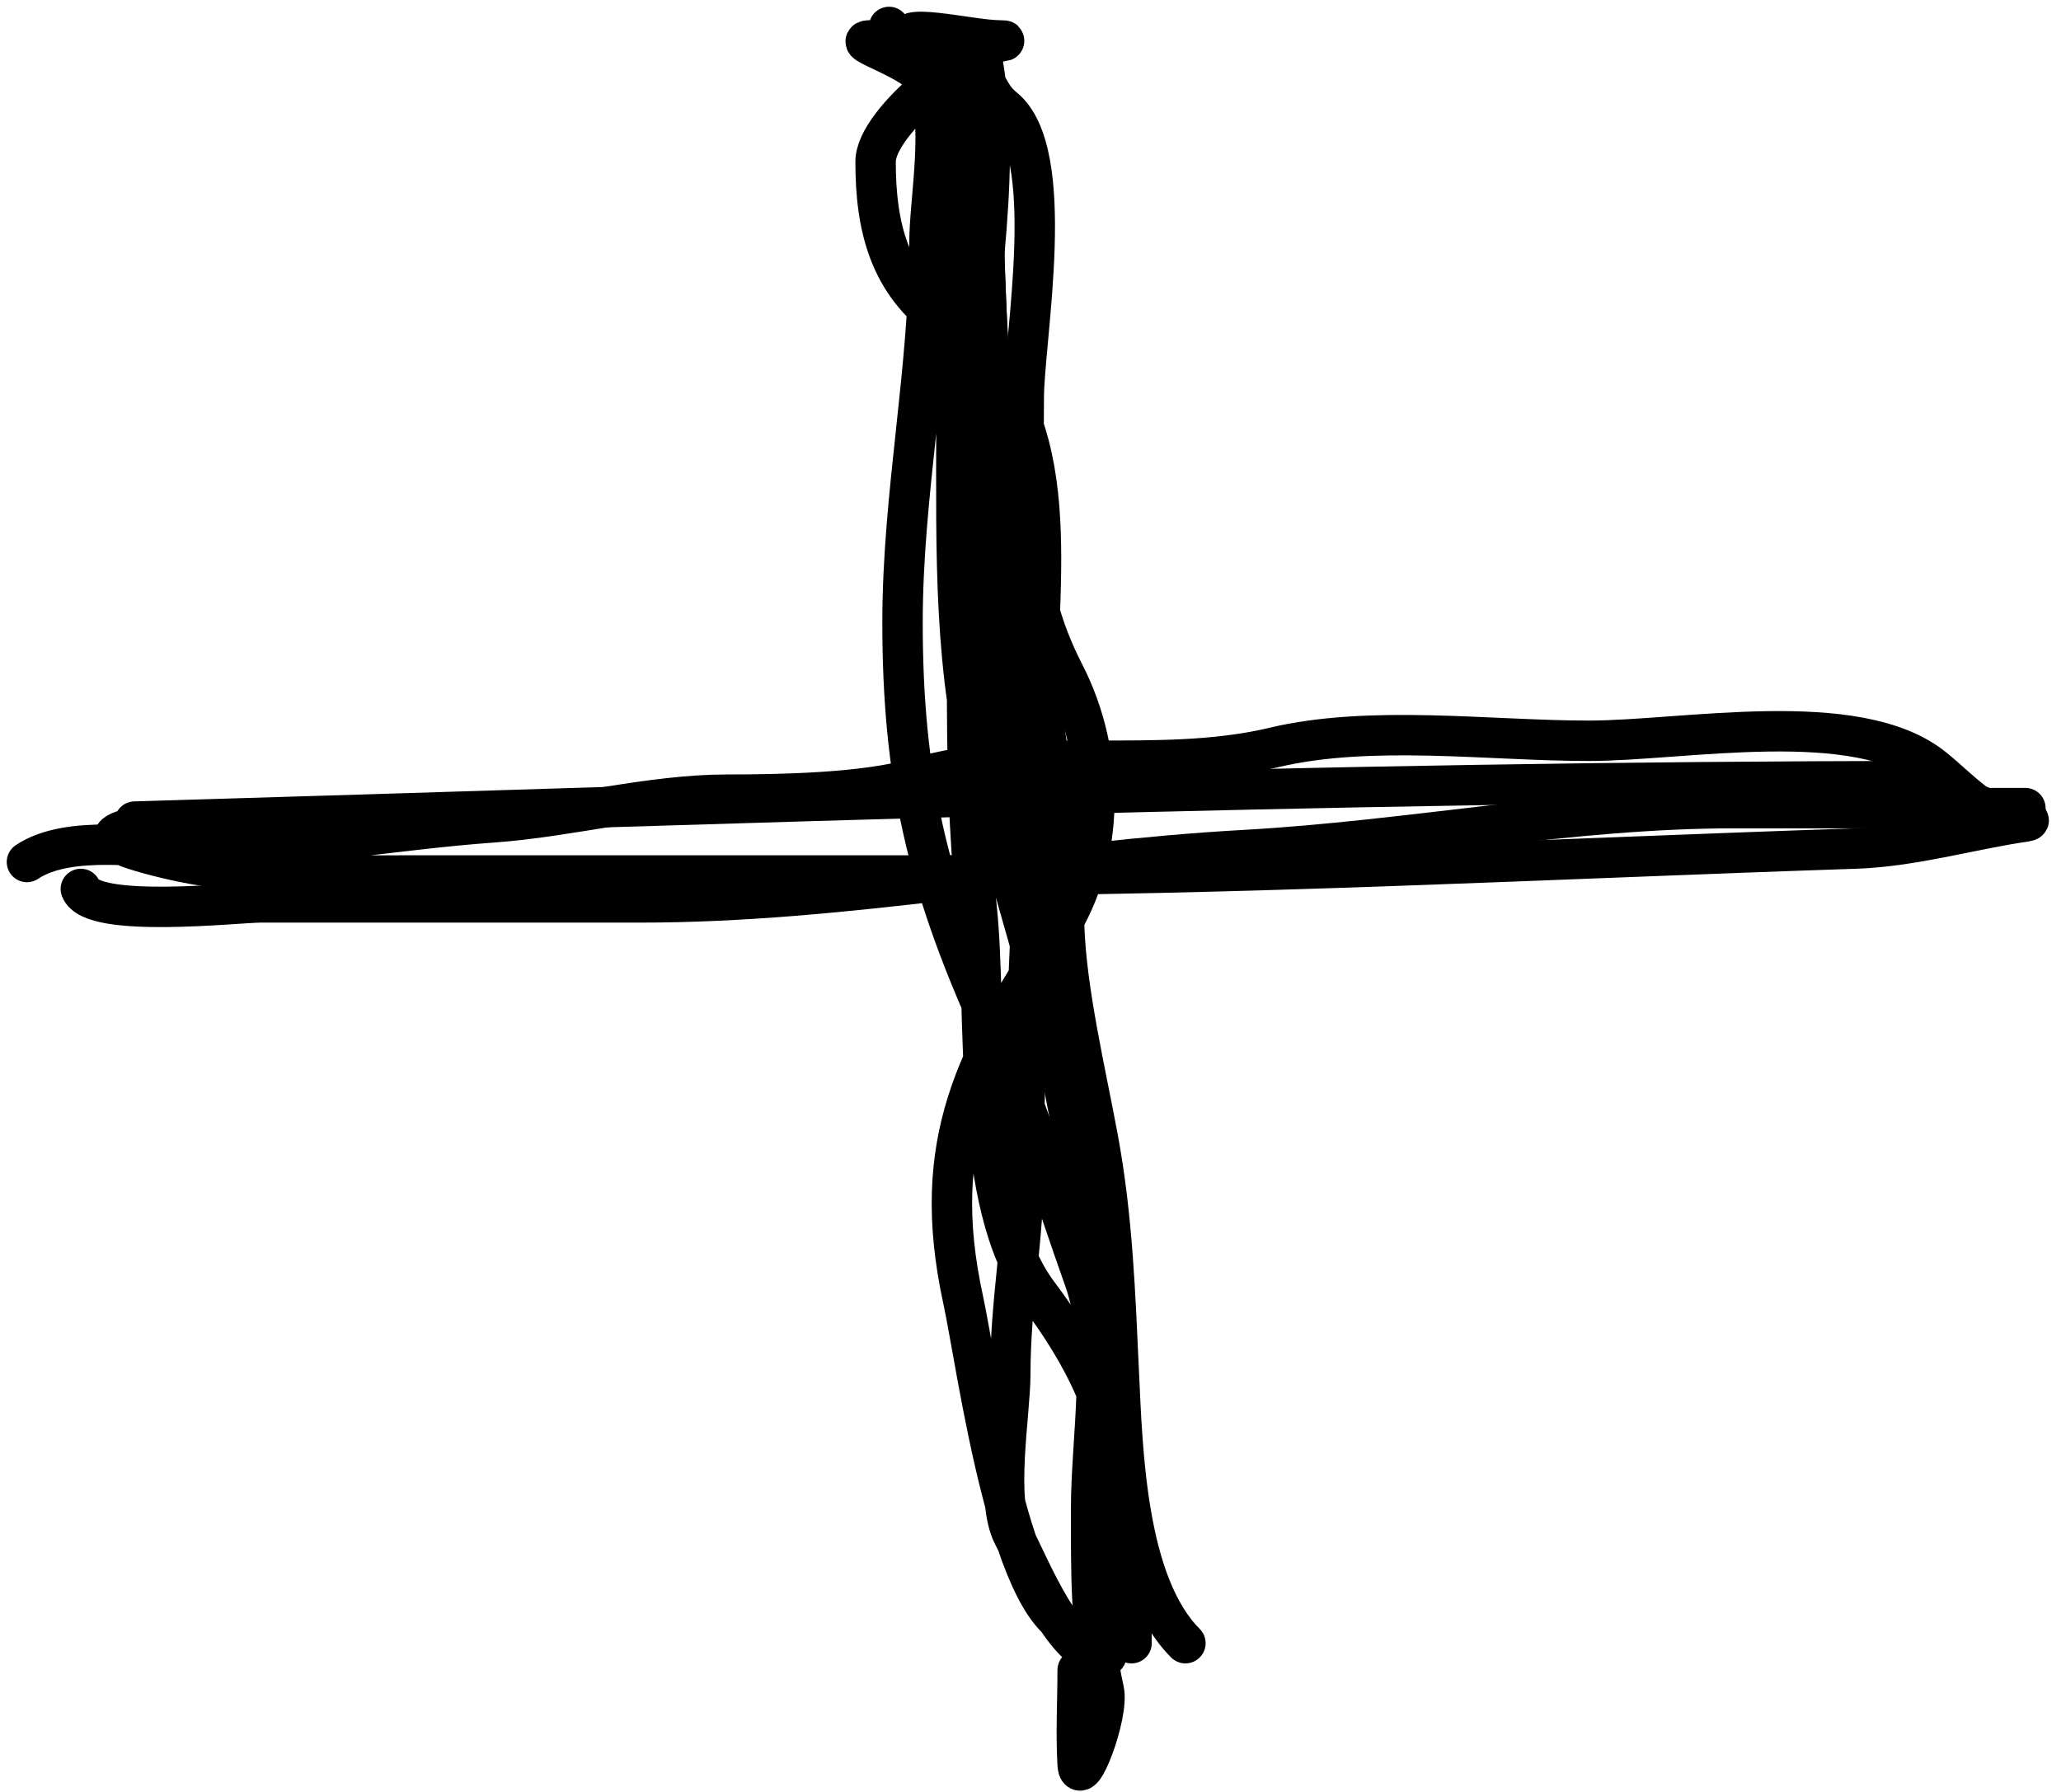
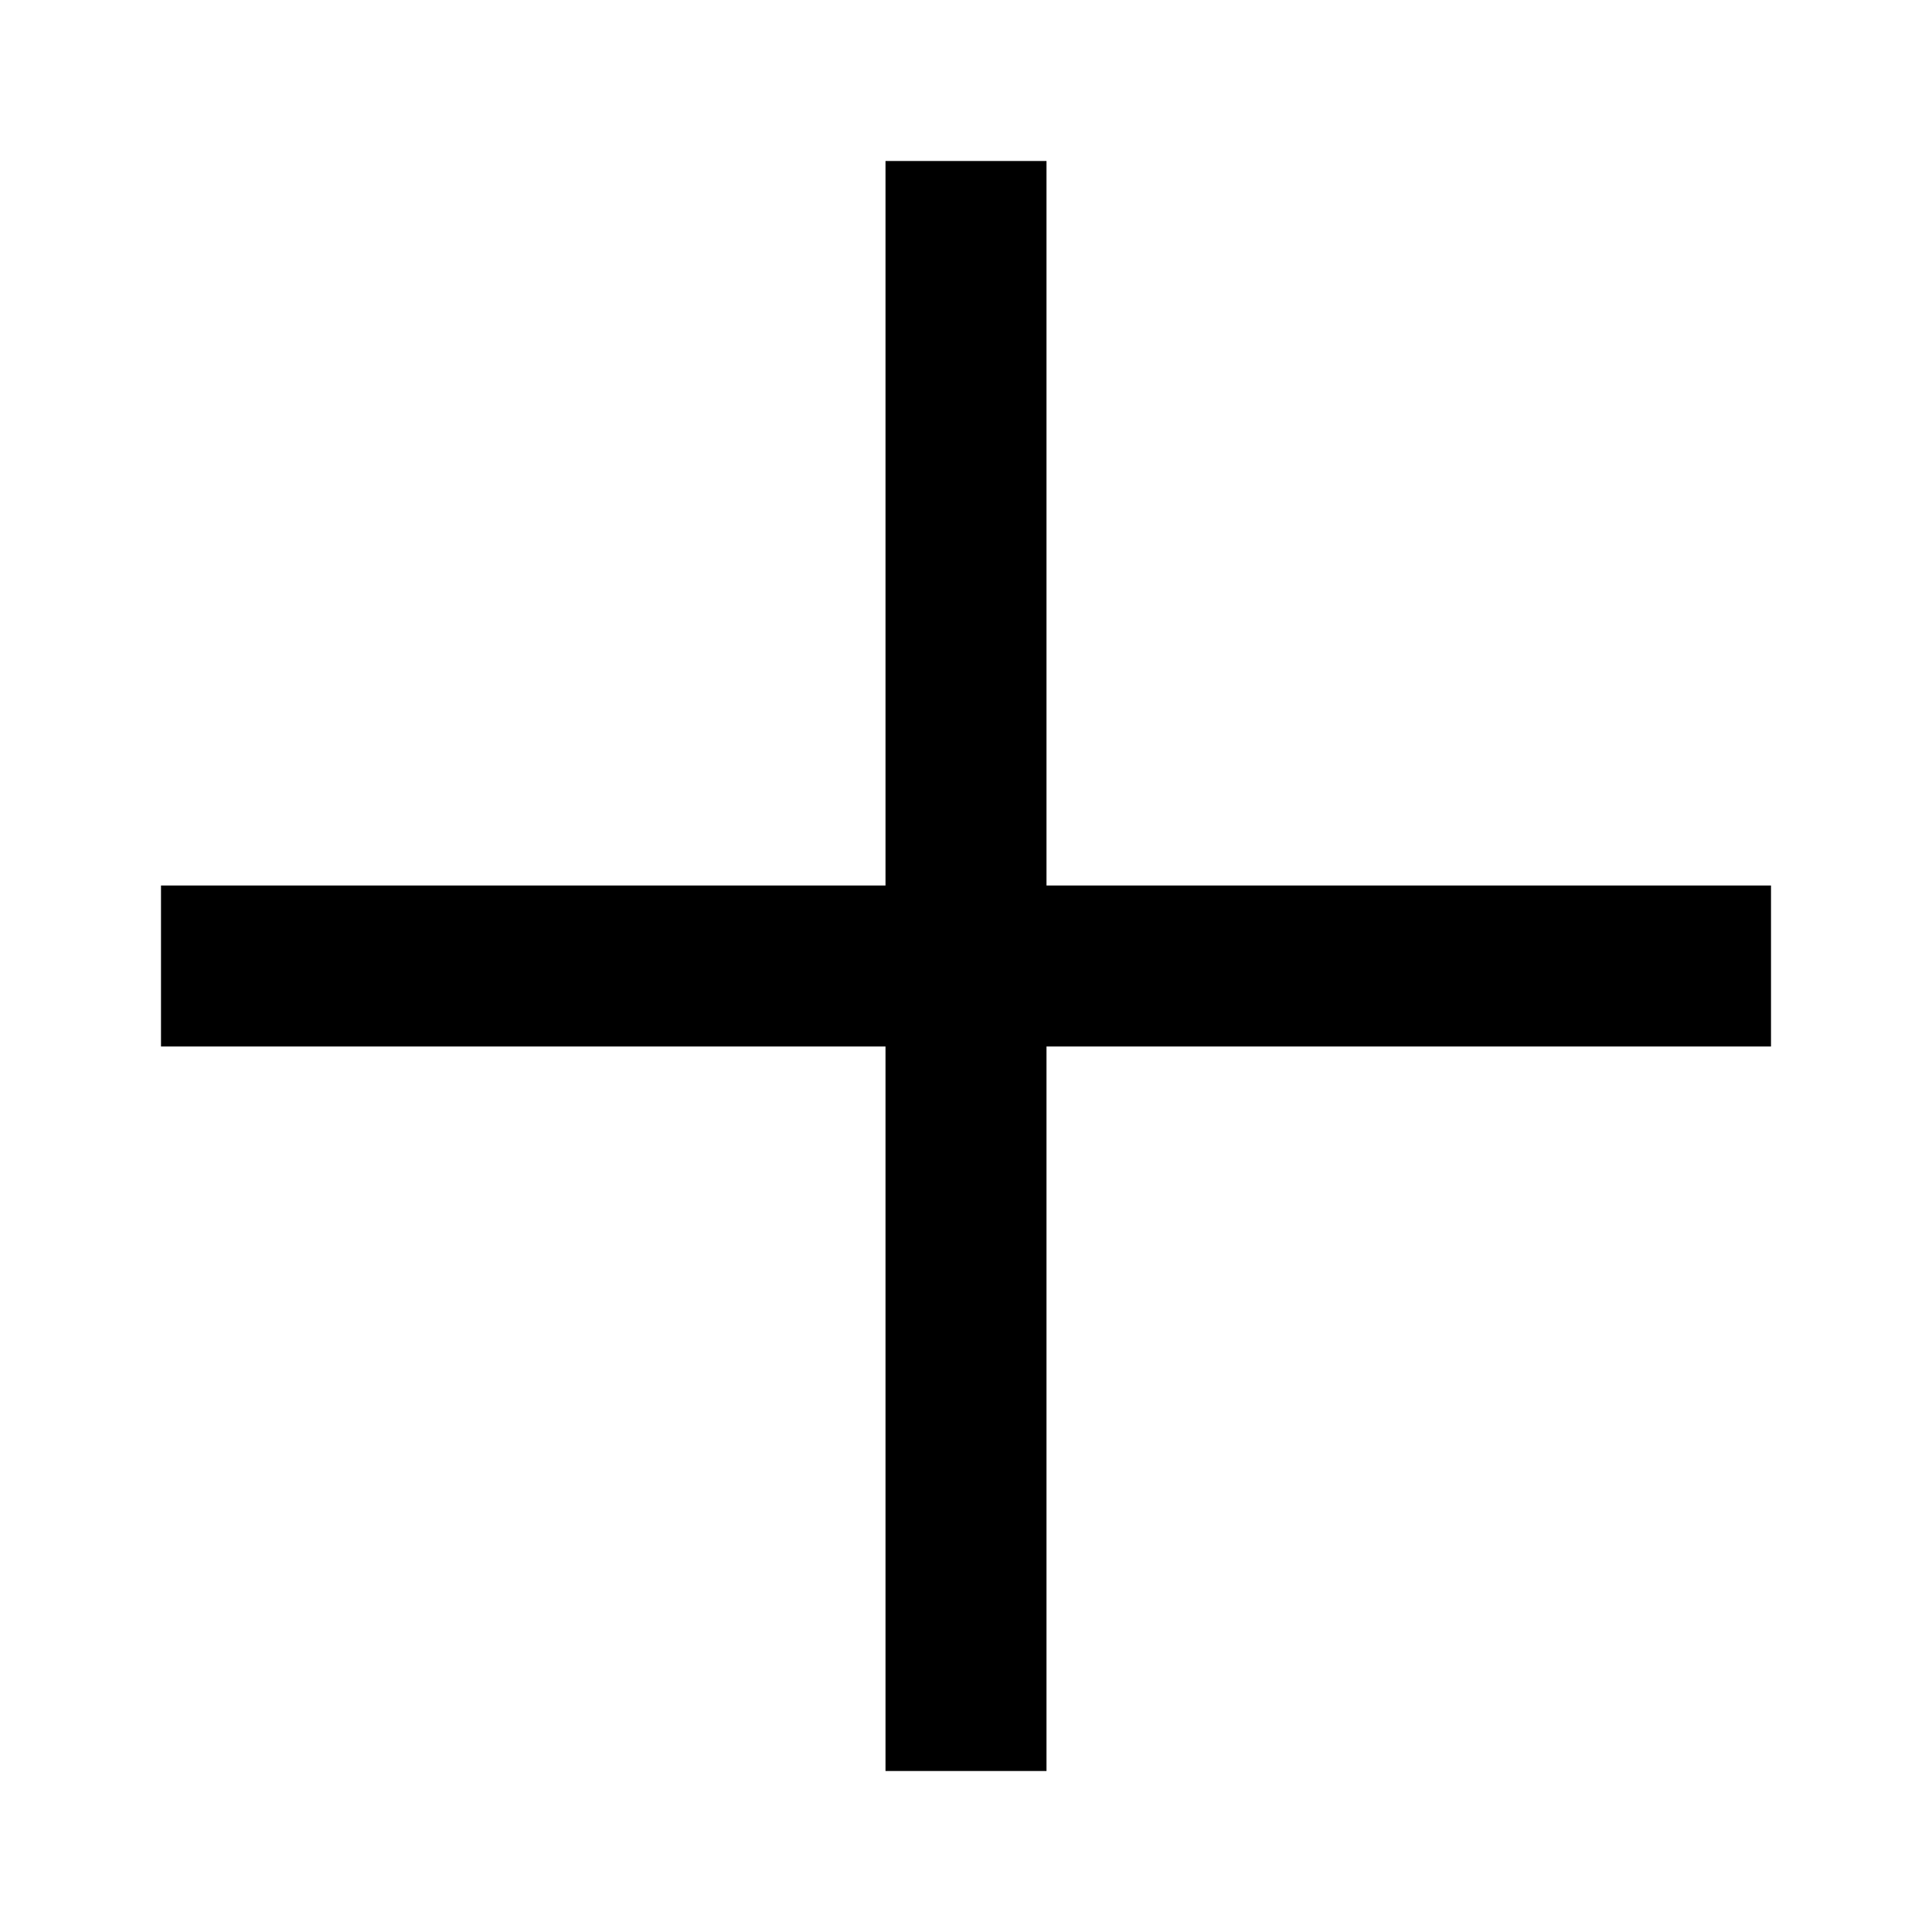
- <svg xmlns="http://www.w3.org/2000/svg" width="153" height="133" viewBox="0 0 153 133" fill="none">
-   <path d="M10 61C54.353 59.696 98.573 58 143 58" stroke="black" stroke-width="3" stroke-linecap="round" />
-   <path d="M73 5C73 14.093 72.856 23.673 74.055 32.667C75.668 44.761 78.605 56.526 79 68.778C79.155 73.594 80.602 79.649 81.5 84.5C82.588 90.375 82.78 95.967 83.055 101.889C83.328 107.755 83.598 117.598 88 122" stroke="black" stroke-width="3" stroke-linecap="round" />
-   <path d="M6 66C6.831 68.216 17.643 67 19.333 67C28.741 67 38.148 67 47.556 67C62.678 67 77.309 63.952 92.444 63.111C104.596 62.436 116.614 60 128.778 60C135.519 60 155.741 60 149 60" stroke="black" stroke-width="3" stroke-linecap="round" />
-   <path d="M72 4C74.242 26.423 72.775 49.541 77.222 71.778C80.544 88.386 84 105.095 84 122" stroke="black" stroke-width="3" stroke-linecap="round" />
-   <path d="M15 61C13.383 61 4.588 61.5 10.444 63.222C17.32 65.244 23.861 65 31 65C43.611 65 56.222 65 68.833 65C91.969 65 114.714 63.769 137.778 63C142.02 62.859 146.395 61.563 150.333 61C151.685 60.807 147.578 60.394 146.5 59.556C145.235 58.572 144.583 57.866 143.5 57C137.833 52.466 125.039 55 117.944 55C110.586 55 101.758 53.785 94.556 55.5C85.946 57.55 76.338 55.307 68 57.778C64.242 58.891 57.872 59 54 59C48.251 59 42.356 60.645 36.611 61.056C29.28 61.579 21.815 63 14.556 63C10.884 63 5.147 61.902 2 64" stroke="black" stroke-width="3" stroke-linecap="round" />
-   <path d="M66 2C66.237 3.897 76.523 3 74.222 3C72.018 3 66.2 1.473 67.611 3.167C69.58 5.53 69.505 9.213 70.5 12C72.488 17.567 71 25.994 71 31.833C71 40.785 70.759 50.158 73.222 58.778C77.197 72.689 82 87.624 82 102C82 107.833 82 113.667 82 119.5C82 120.695 82.522 123 82 123C79.049 123 76.521 116.489 75.222 114C73.825 111.323 75 104.966 75 102C75 96.674 76 91.911 76 86.722C76 75.117 77 63.631 77 52.111C77 42.145 79.392 30.349 70.222 24C65.971 21.057 65 16.774 65 12C65 8.882 72.663 3.118 72.945 4.667C74.55 13.5 72 23.95 72 33C72 44.407 71.294 56.053 72.5 67.389C73.334 75.225 72.038 89.366 77.056 96.056C80.46 100.594 83 105.445 83 111C83 114.603 84.718 121 80.222 121C75.101 121 72.564 101.396 71.5 96.5C68.939 84.72 72.554 78.36 78.5 69.111C82.067 63.563 82.075 55.979 79 50C75.496 43.186 76 37.205 76 29.556C76 25.2 78.612 11.29 74.5 8C72.993 6.795 73.392 5.229 71 4.222C69.251 3.486 66.537 3 64.611 3C62.9 3 68.045 4.453 68.778 6C70.172 8.943 69 14.84 69 18C69 27.541 67 36.668 67 46.222C67 57.661 68.834 65.576 73.5 75.944C76.368 82.317 78.238 88.665 80.5 95C82.268 99.95 81 106.77 81 112C81 116.723 80.952 121.034 81.945 125.5C82.347 127.312 80.123 133.091 80 131C79.864 128.683 80 126.321 80 124" stroke="black" stroke-width="3" stroke-linecap="round" />
+ <svg xmlns="http://www.w3.org/2000/svg" width="24" height="24" viewBox="0 0 24 24" fill="none">
+   <mask id="mask0_55_61" style="mask-type:alpha" maskUnits="userSpaceOnUse" x="0" y="0" width="24" height="24">
+     <rect width="24" height="24" fill="#D9D9D9" />
+   </mask>
+   <g mask="url(#mask0_55_61)">
+     <path fill-rule="evenodd" clip-rule="evenodd" d="M11 11V2H13V11H22V13H13V22H11V13H2V11H11Z" fill="black" />
+   </g>
</svg>
